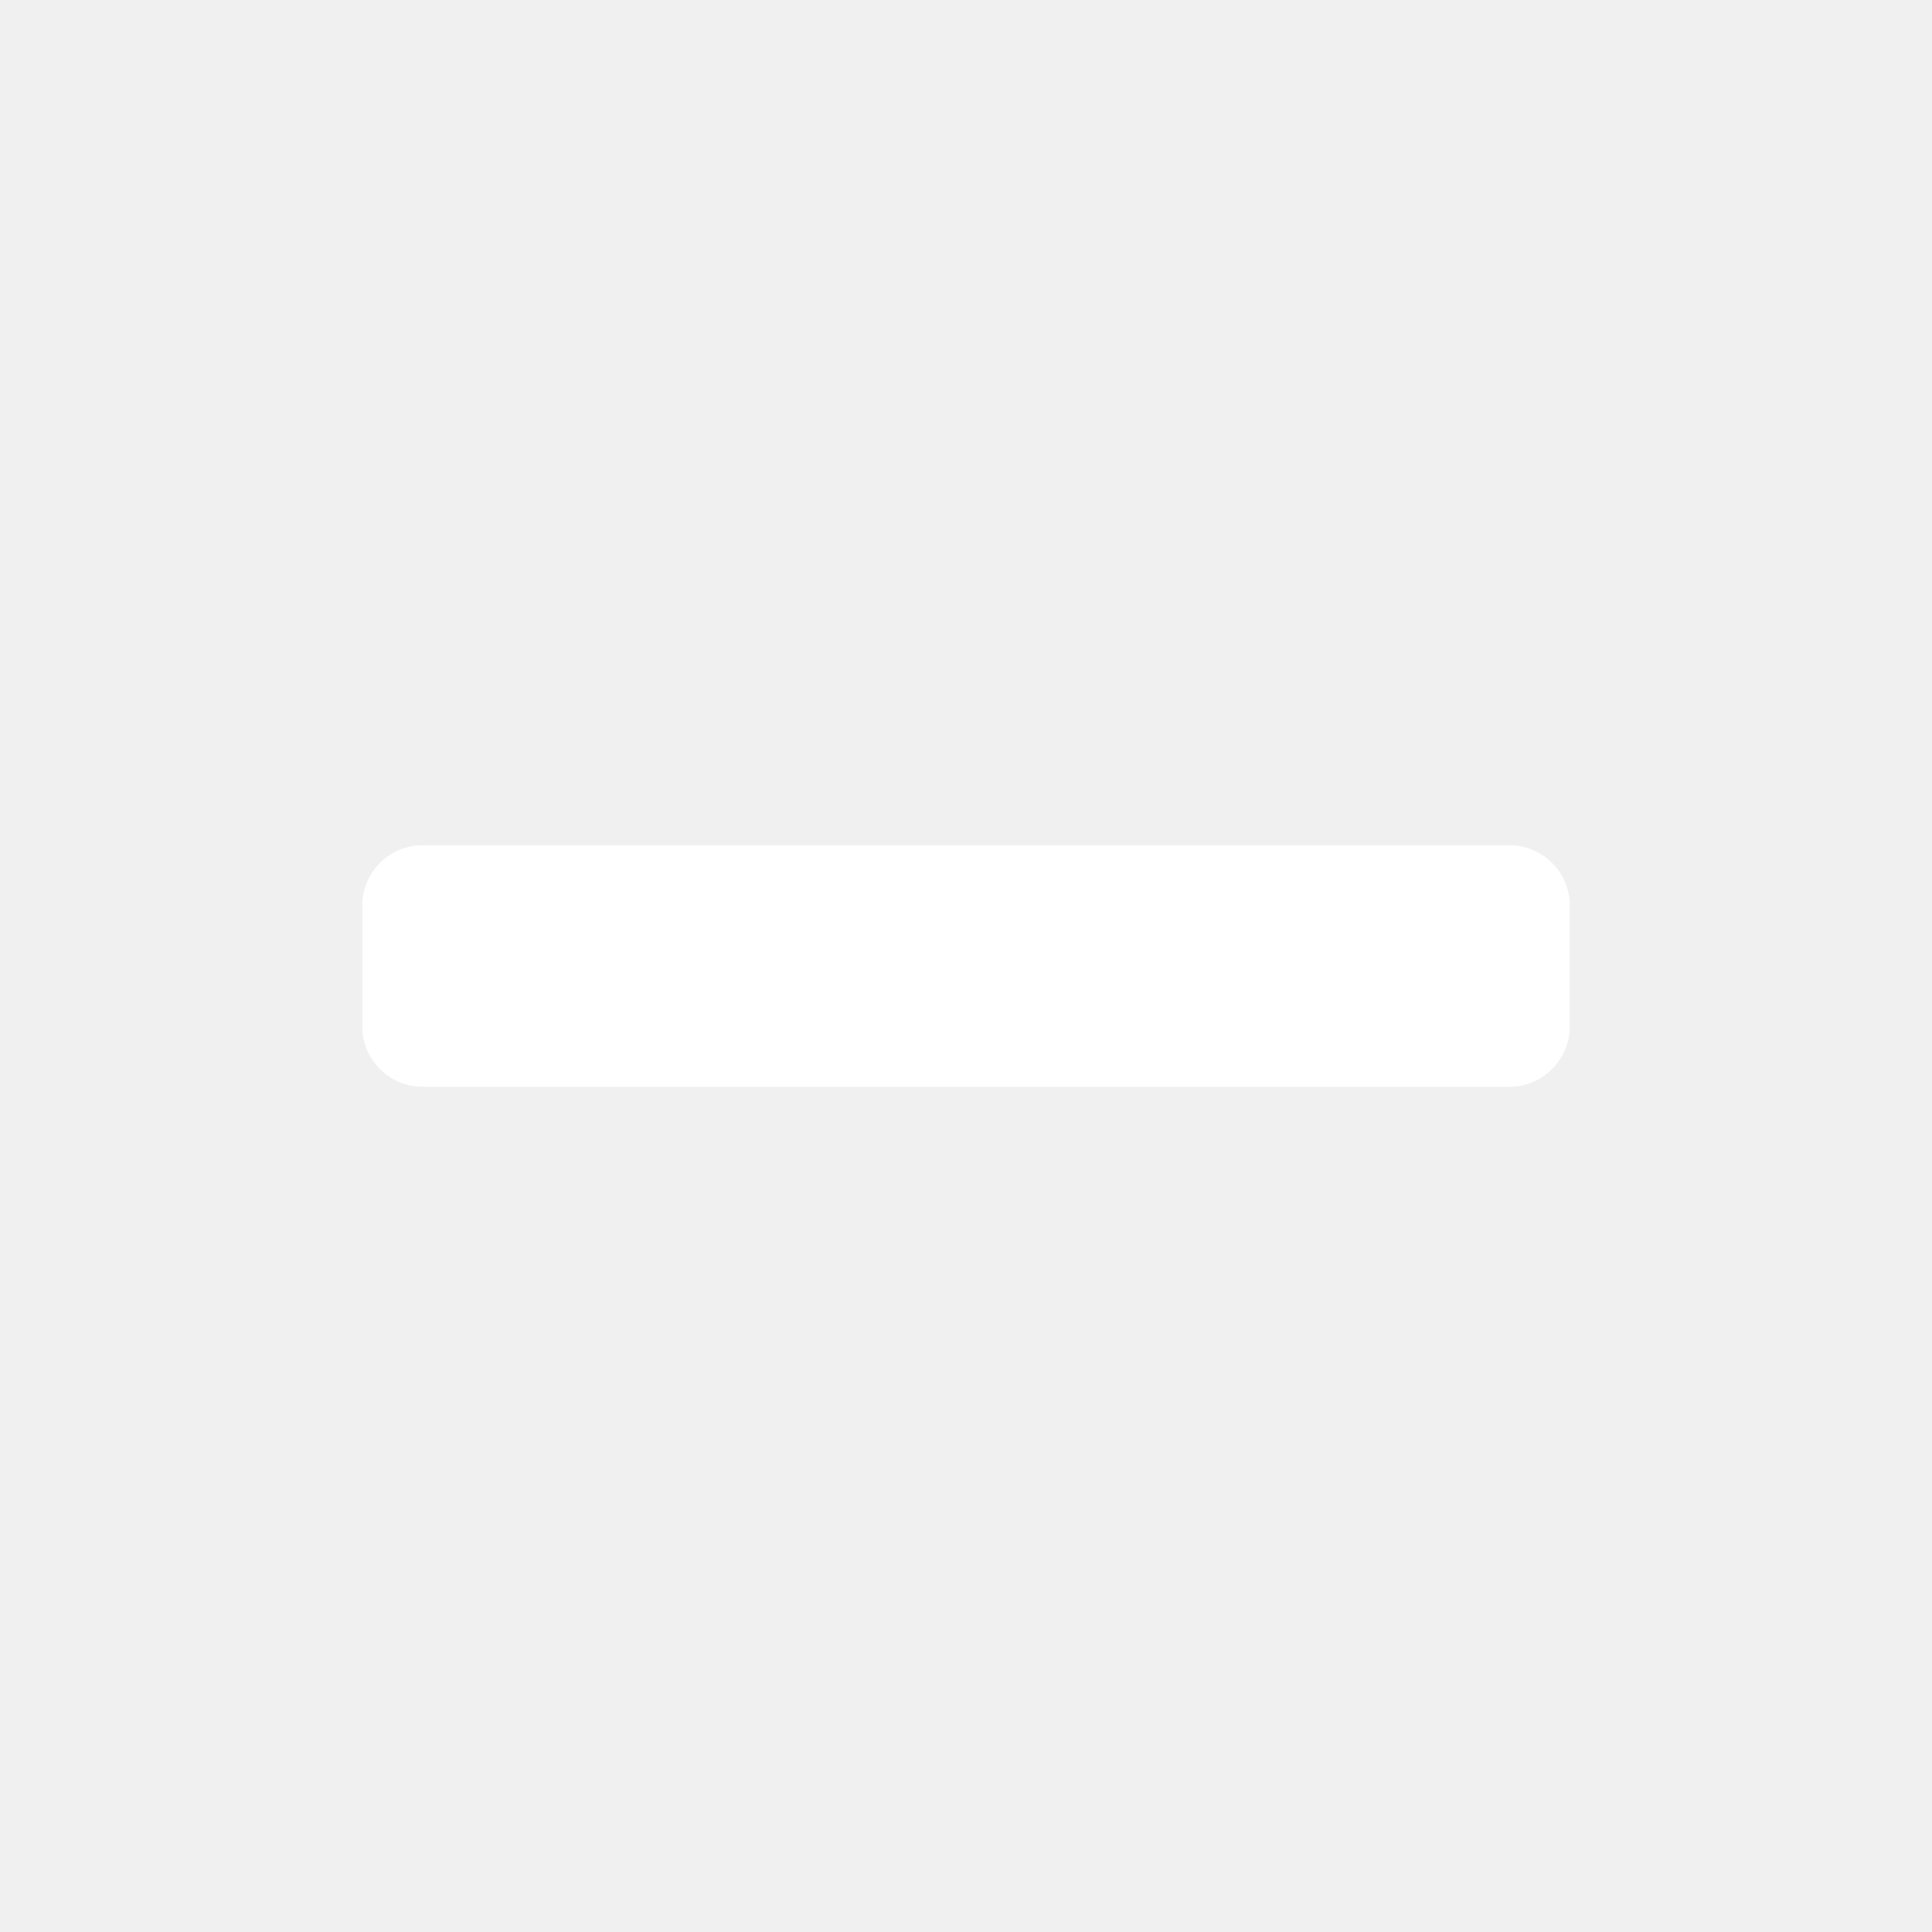
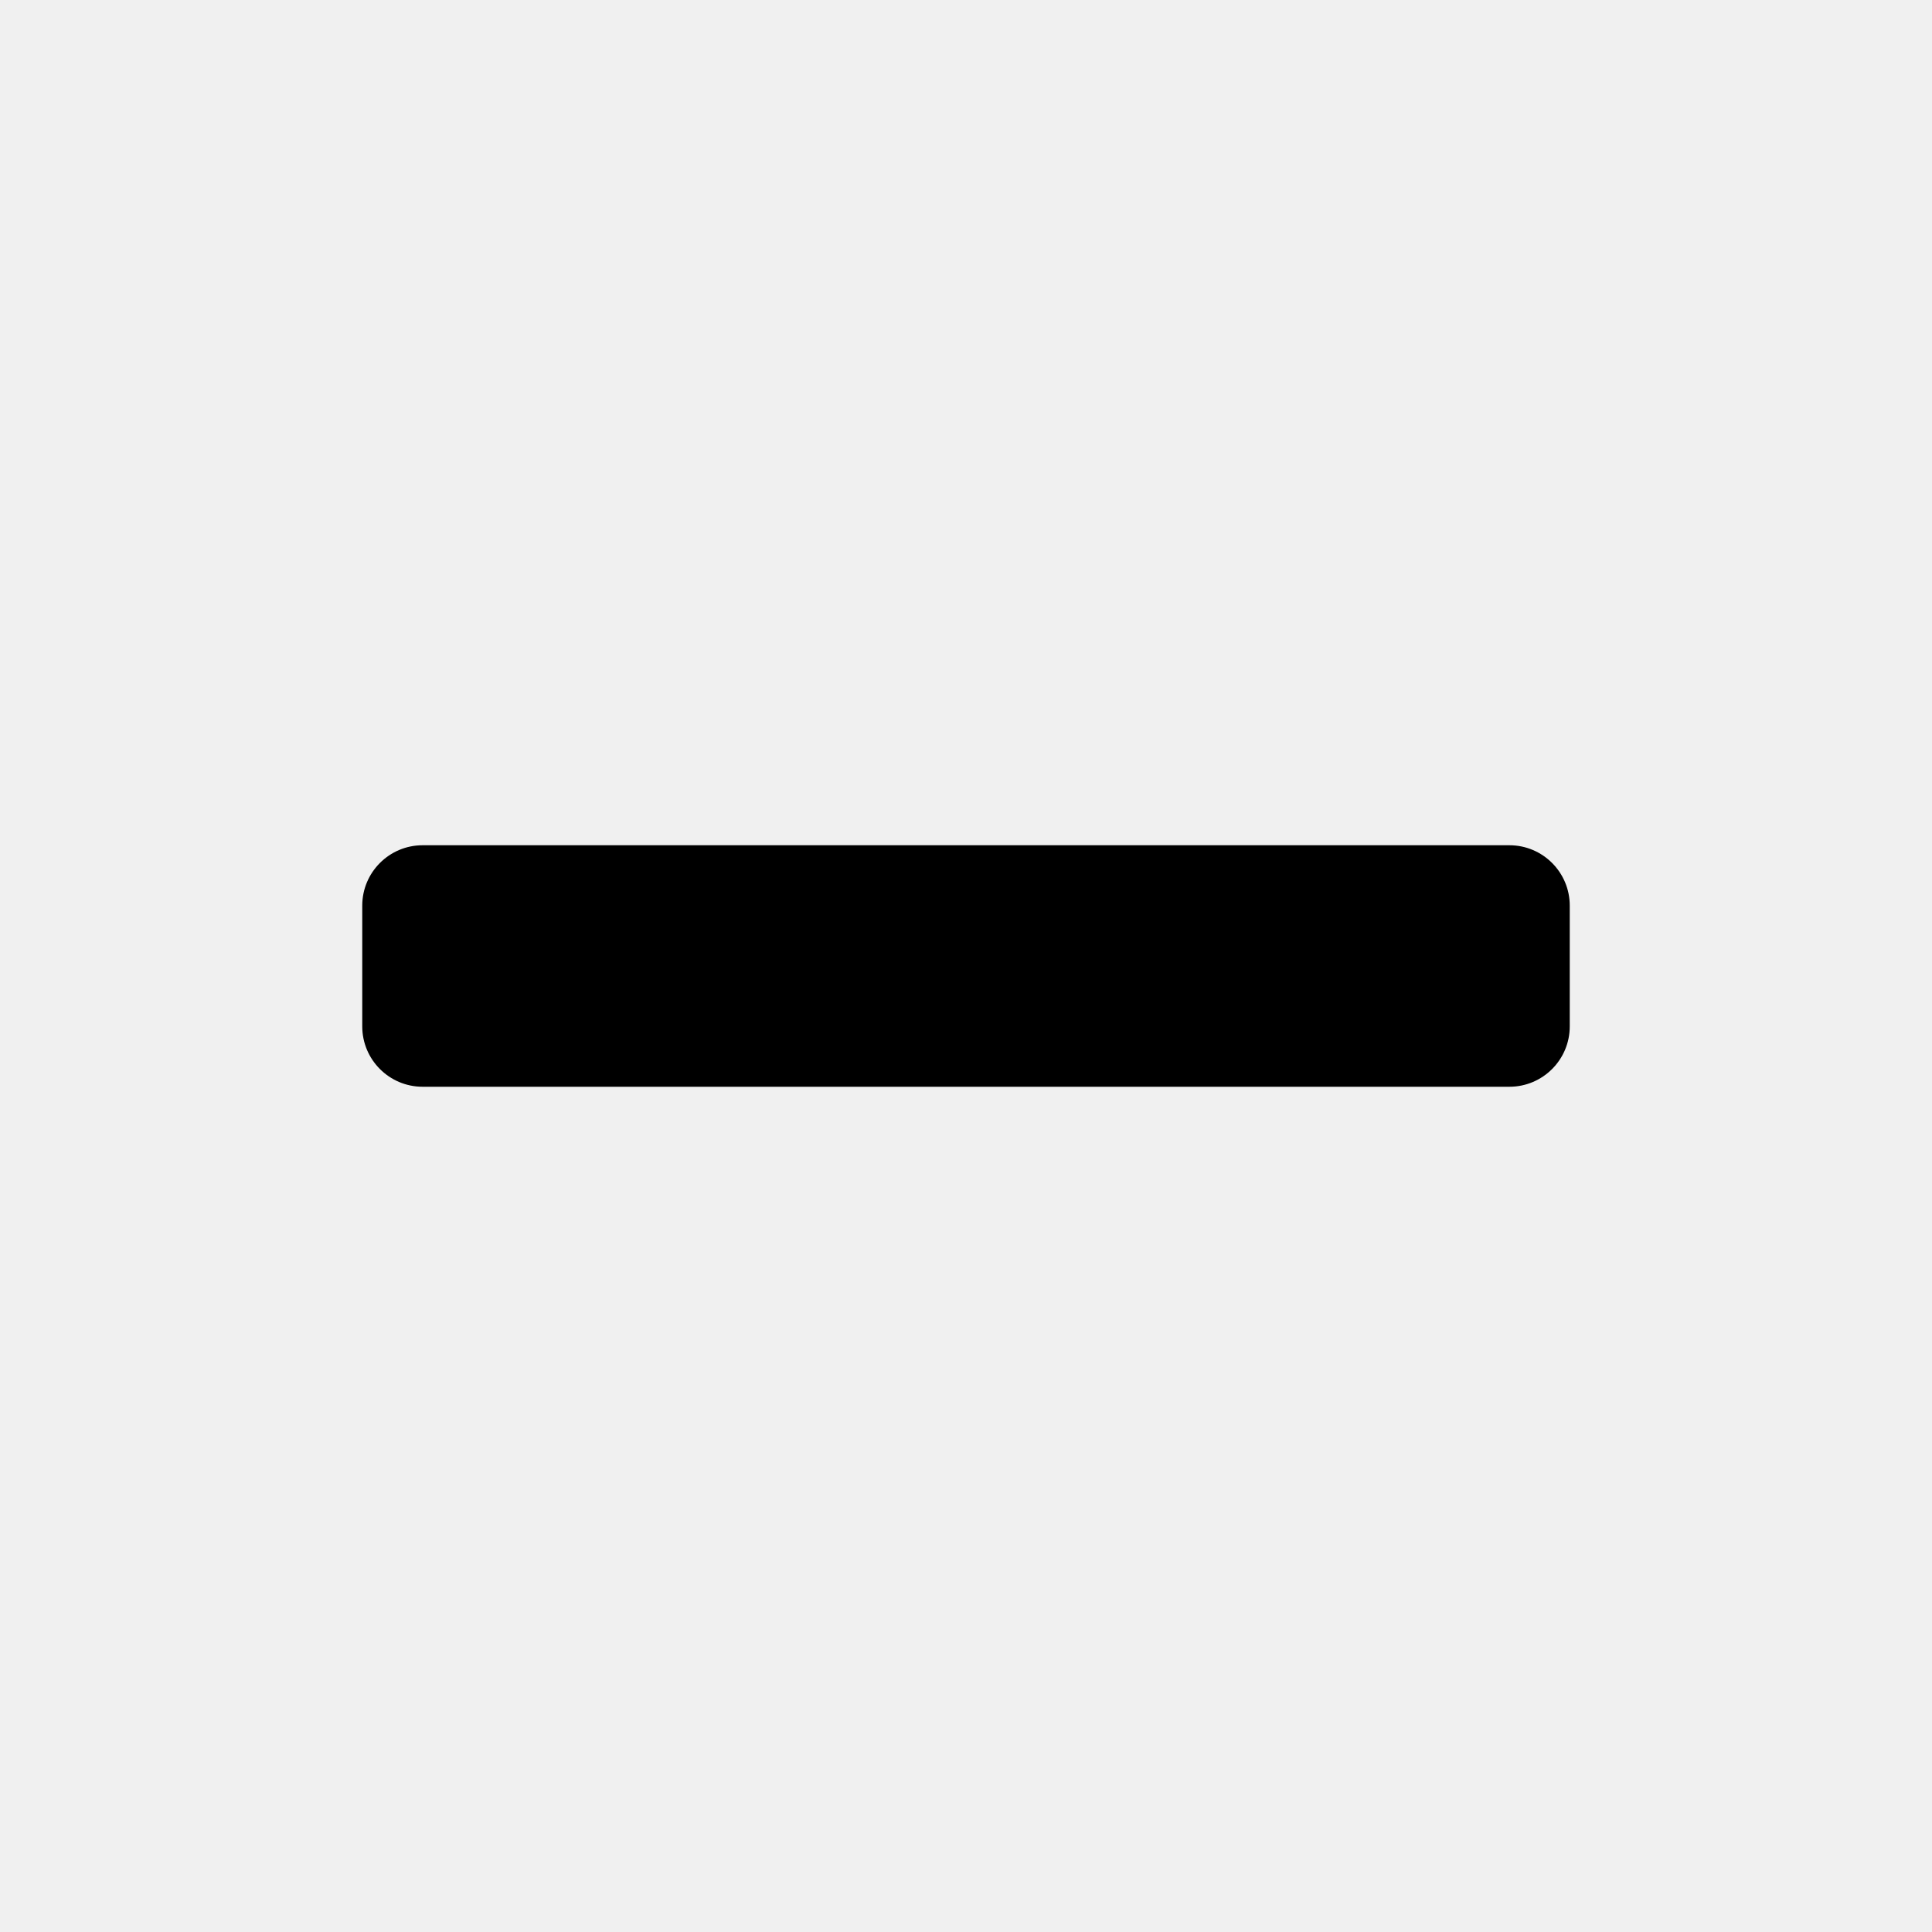
- <svg xmlns="http://www.w3.org/2000/svg" width="16" height="16" viewBox="0 0 16 16" fill="none">
-   <path d="M12.5 7H3.5C3.224 7 3 7.224 3 7.5V8.5C3 8.776 3.224 9 3.5 9H12.5C12.776 9 13 8.776 13 8.5V7.5C13 7.224 12.776 7 12.5 7Z" fill="white" />
+ <svg xmlns="http://www.w3.org/2000/svg" width="16" height="16" viewBox="0 0 16 16">
+   <path d="M12.5 7H3.5C3.224 7 3 7.224 3 7.5V8.5C3 8.776 3.224 9 3.5 9H12.5C12.776 9 13 8.776 13 8.5V7.5C13 7.224 12.776 7 12.5 7Z" />
</svg>
